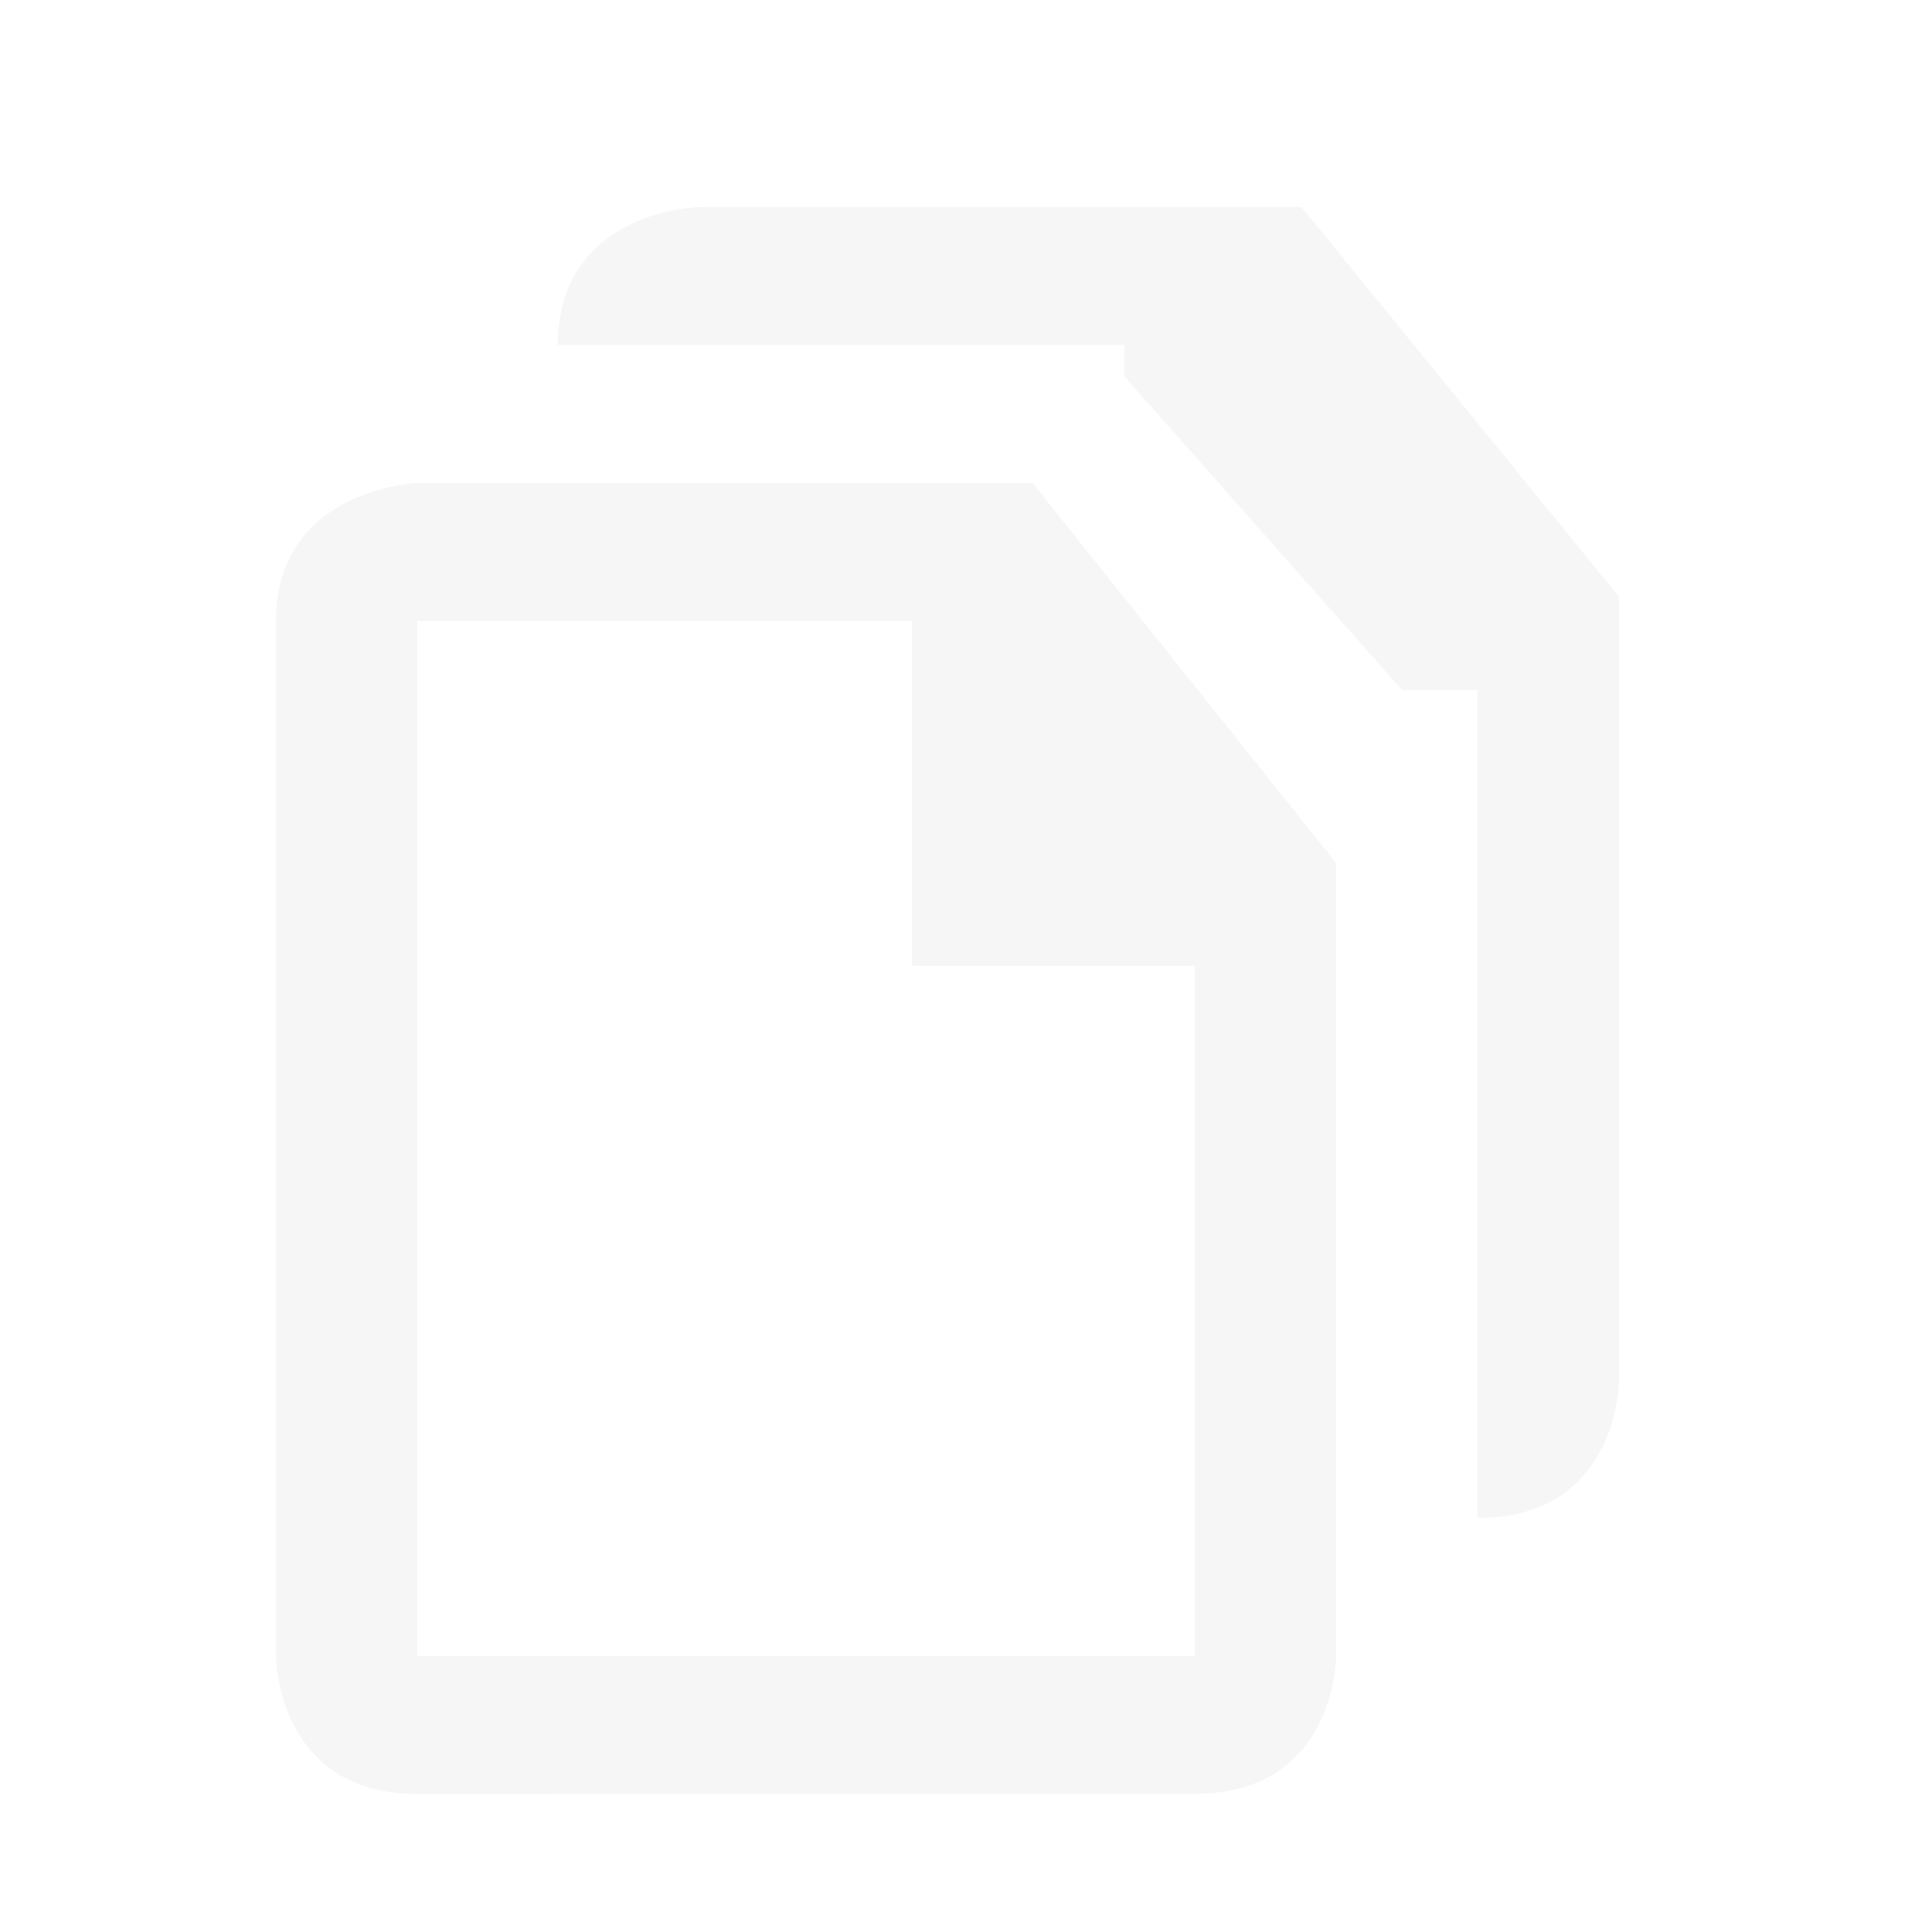
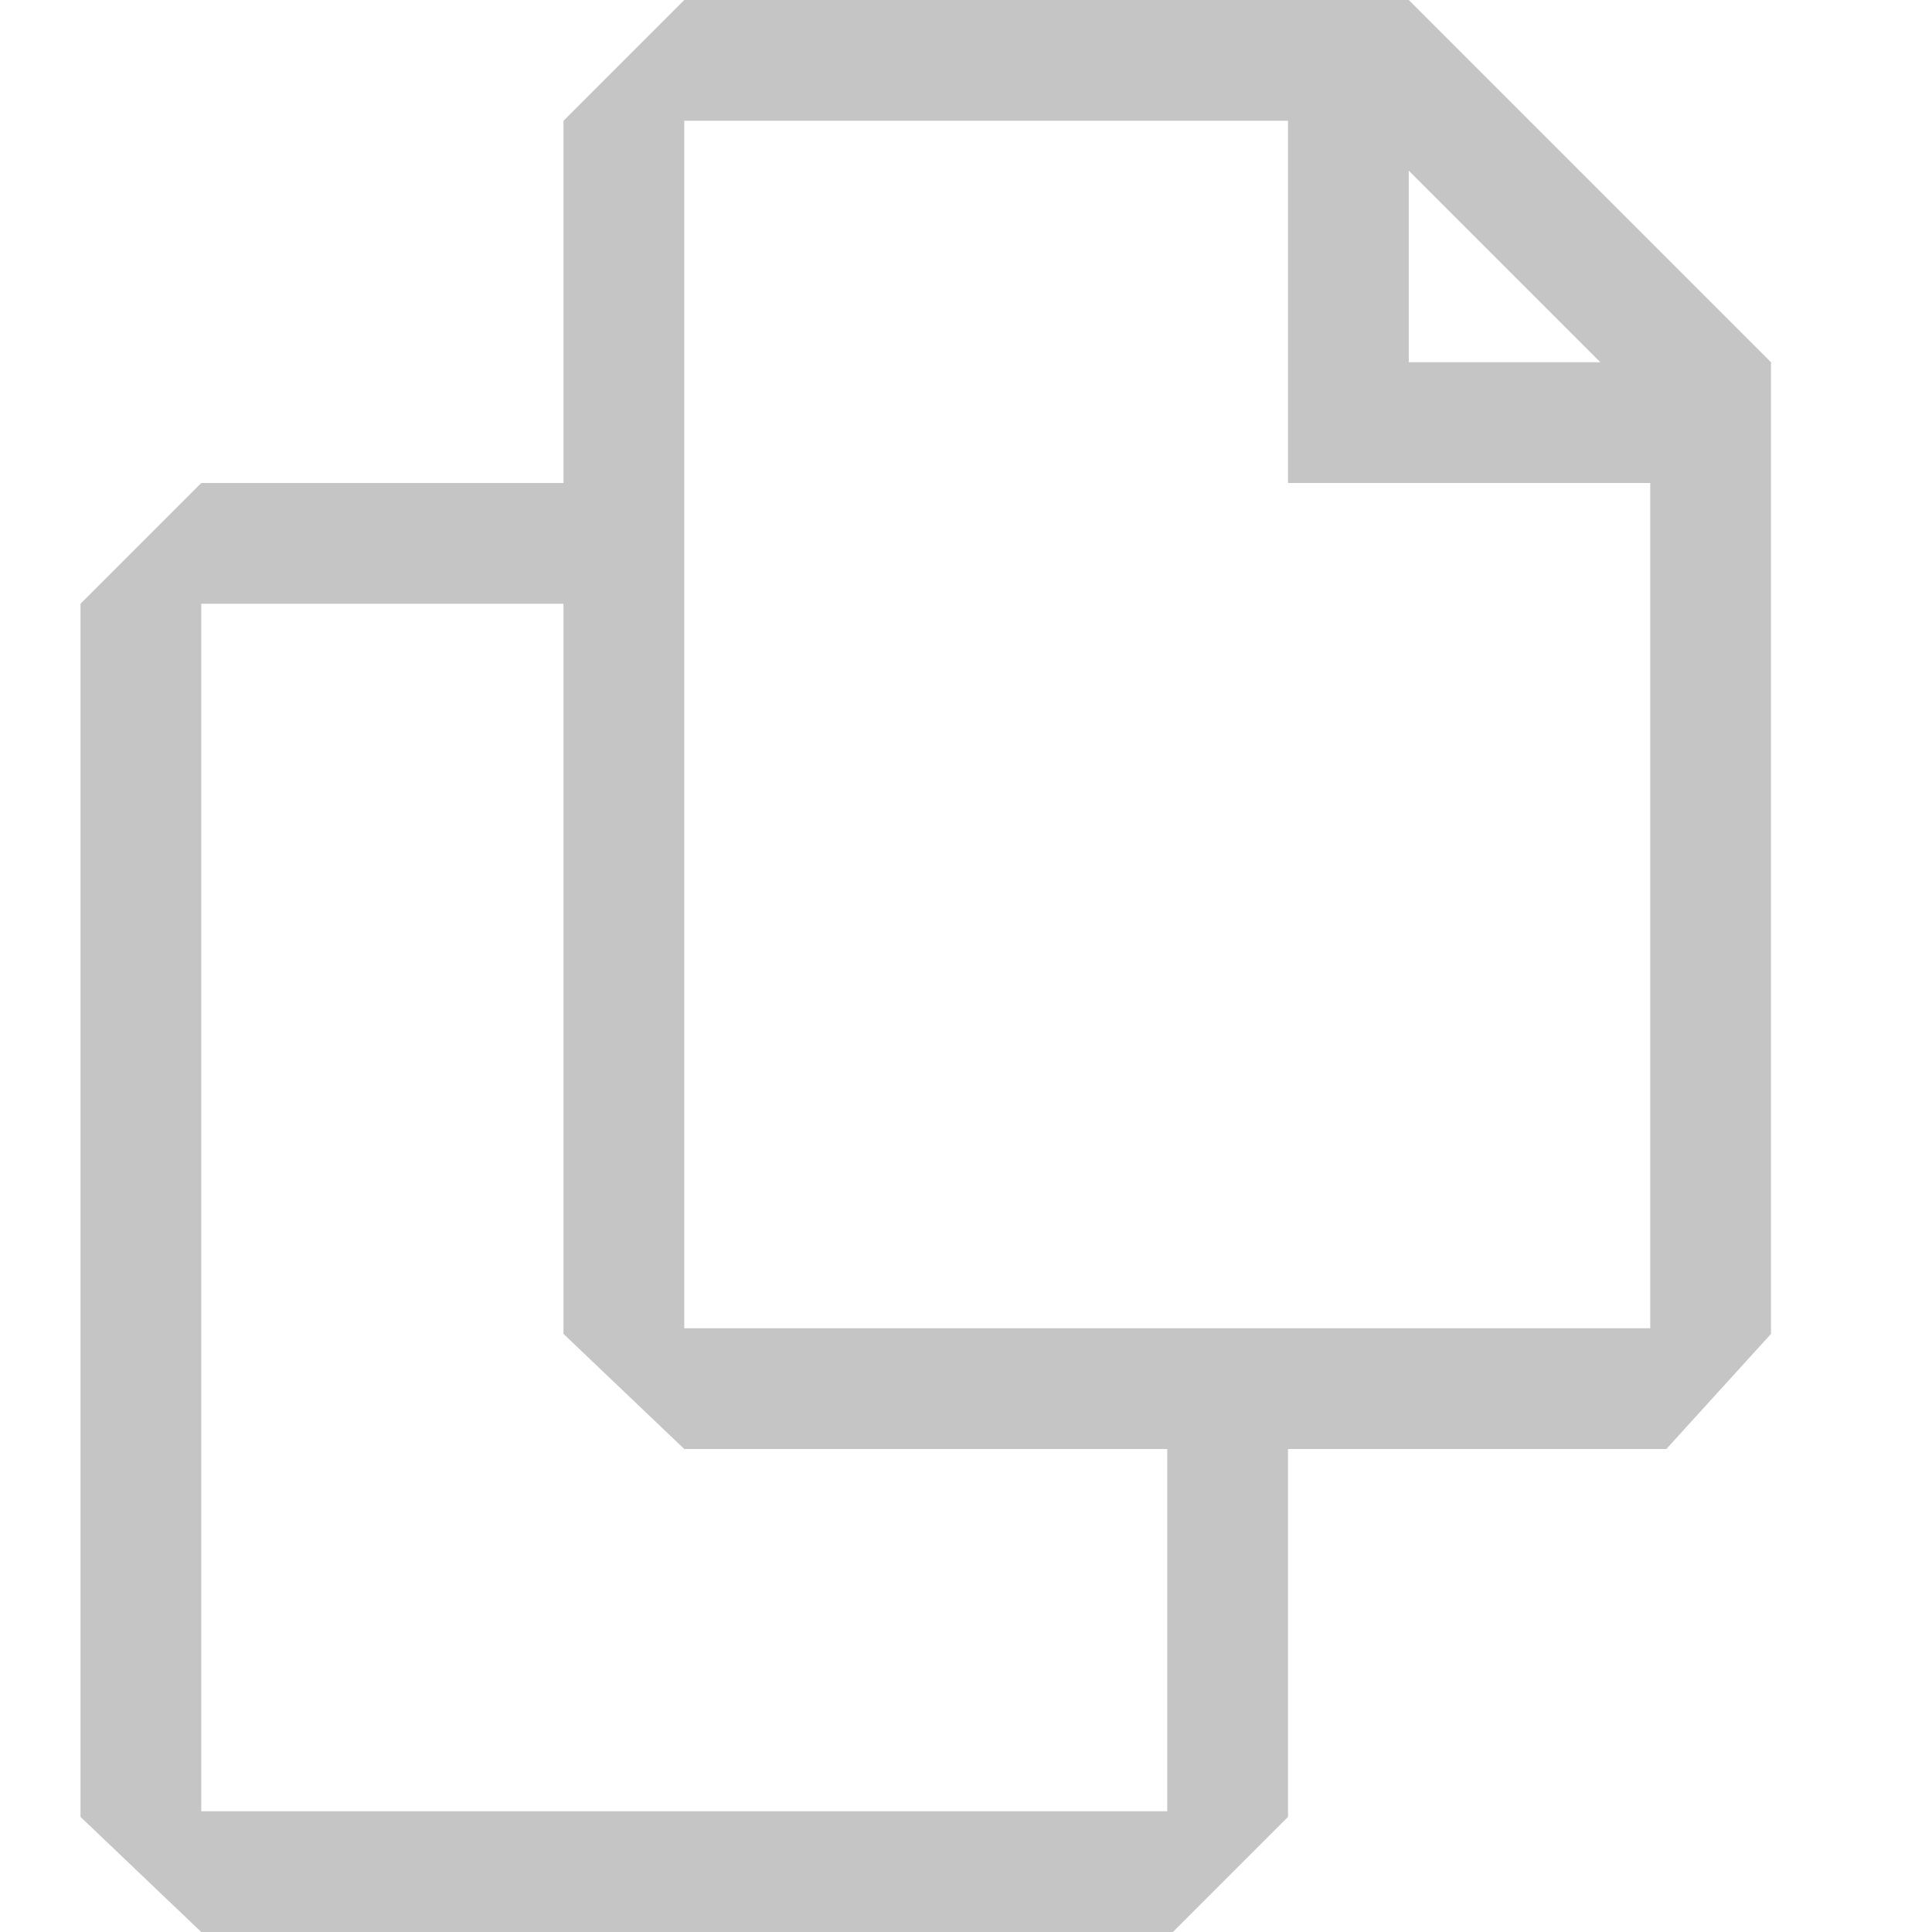
- <svg xmlns="http://www.w3.org/2000/svg" fill="#F6F6F6" height="28" viewBox="0 0 28 28" width="28">
-   <path d="m14.965 7h-8.916s-2.049.078-2.049 2v15s0 2 2.049 2l11.267-.004c2.049.004 2.049-1.996 2.049-1.996v-11.491zm-1.746 2v5h4.097v10h-11.267v-15zm5.643-6h-8.699s-2.065.016-2.08 2h8.21v.454l4.027 4.546h1.095v12c2.049 0 2.049-1.995 2.049-1.995v-11.357z" fill="#F6F6F6" />
+ <svg xmlns="http://www.w3.org/2000/svg" width="24" height="24" viewBox="0 0 24 24" fill="none">
+   <path d="M17.5 0H8.5L7 1.5V6H2.5L1 7.5V22.57L2.5 24H14.57L16 22.57V18H20.7L22 16.57V4.5L17.5 0ZM17.5 2.12L19.88 4.5H17.5V2.12ZM14.5 22.5H2.5V7.5H7V16.57L8.5 18H14.5V22.5ZM20.5 16.5H8.5V1.5H16V6H20.5V16.5Z" fill="#C5C5C5" />
</svg>
